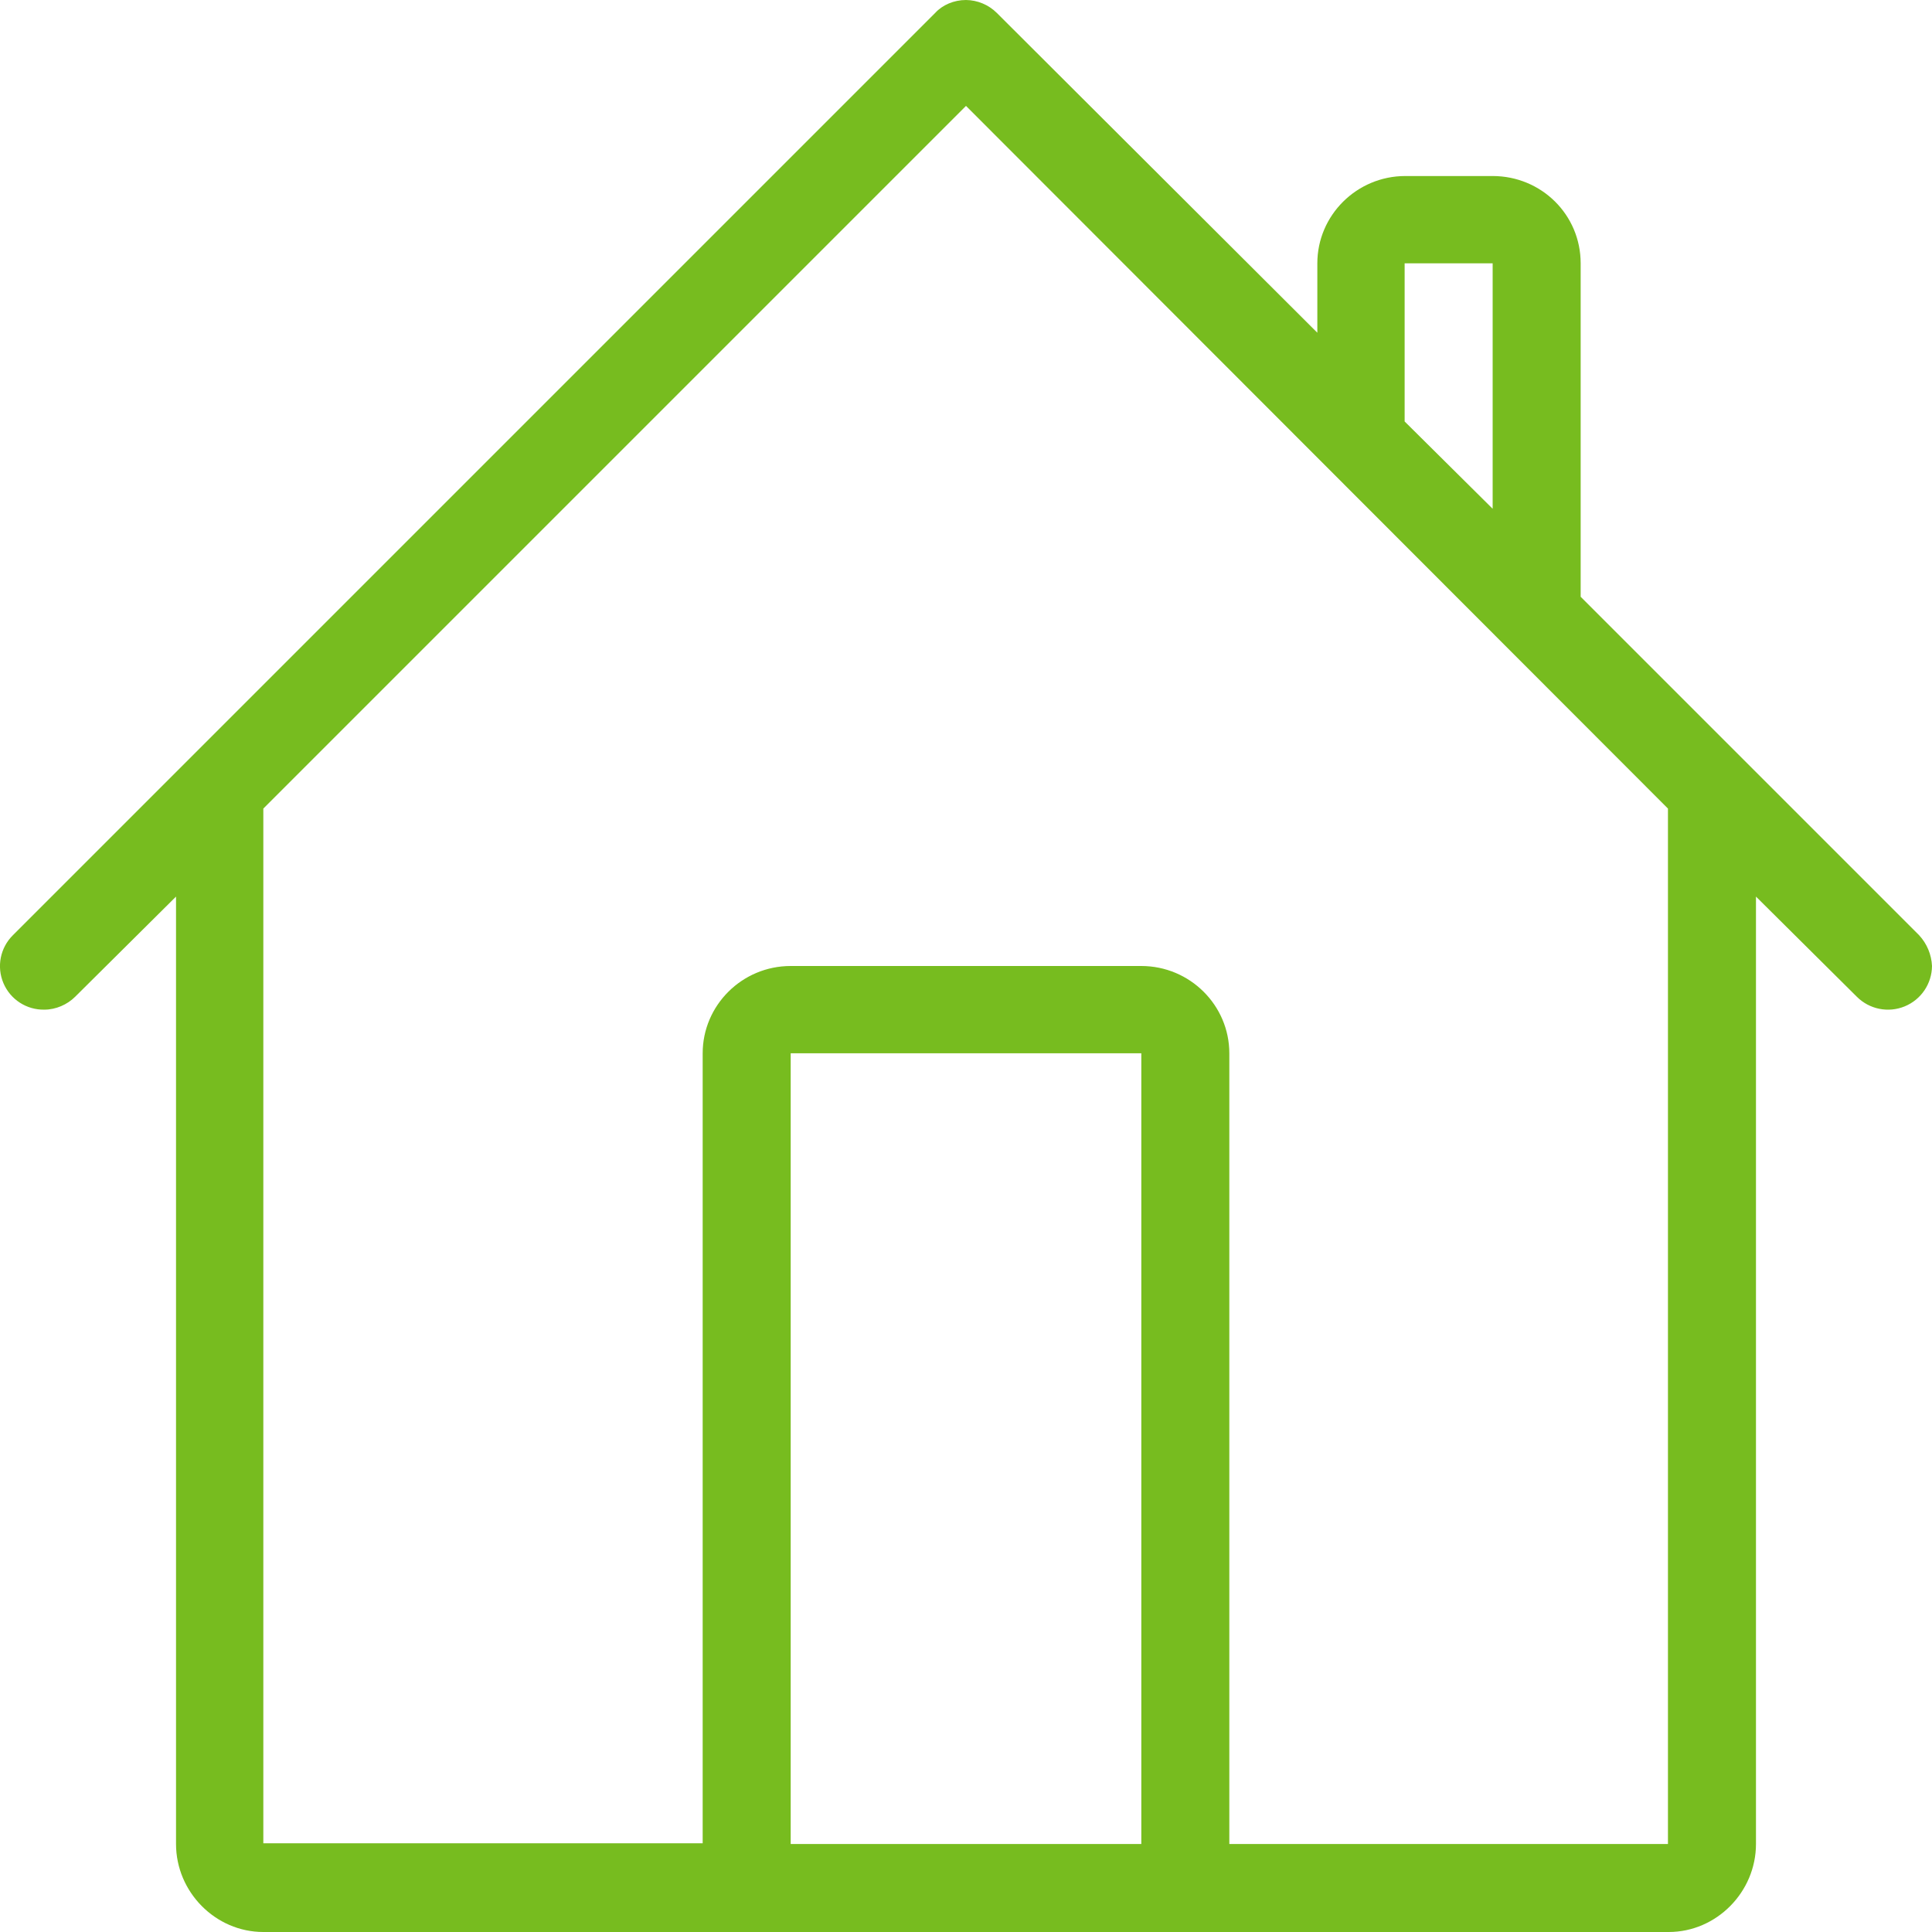
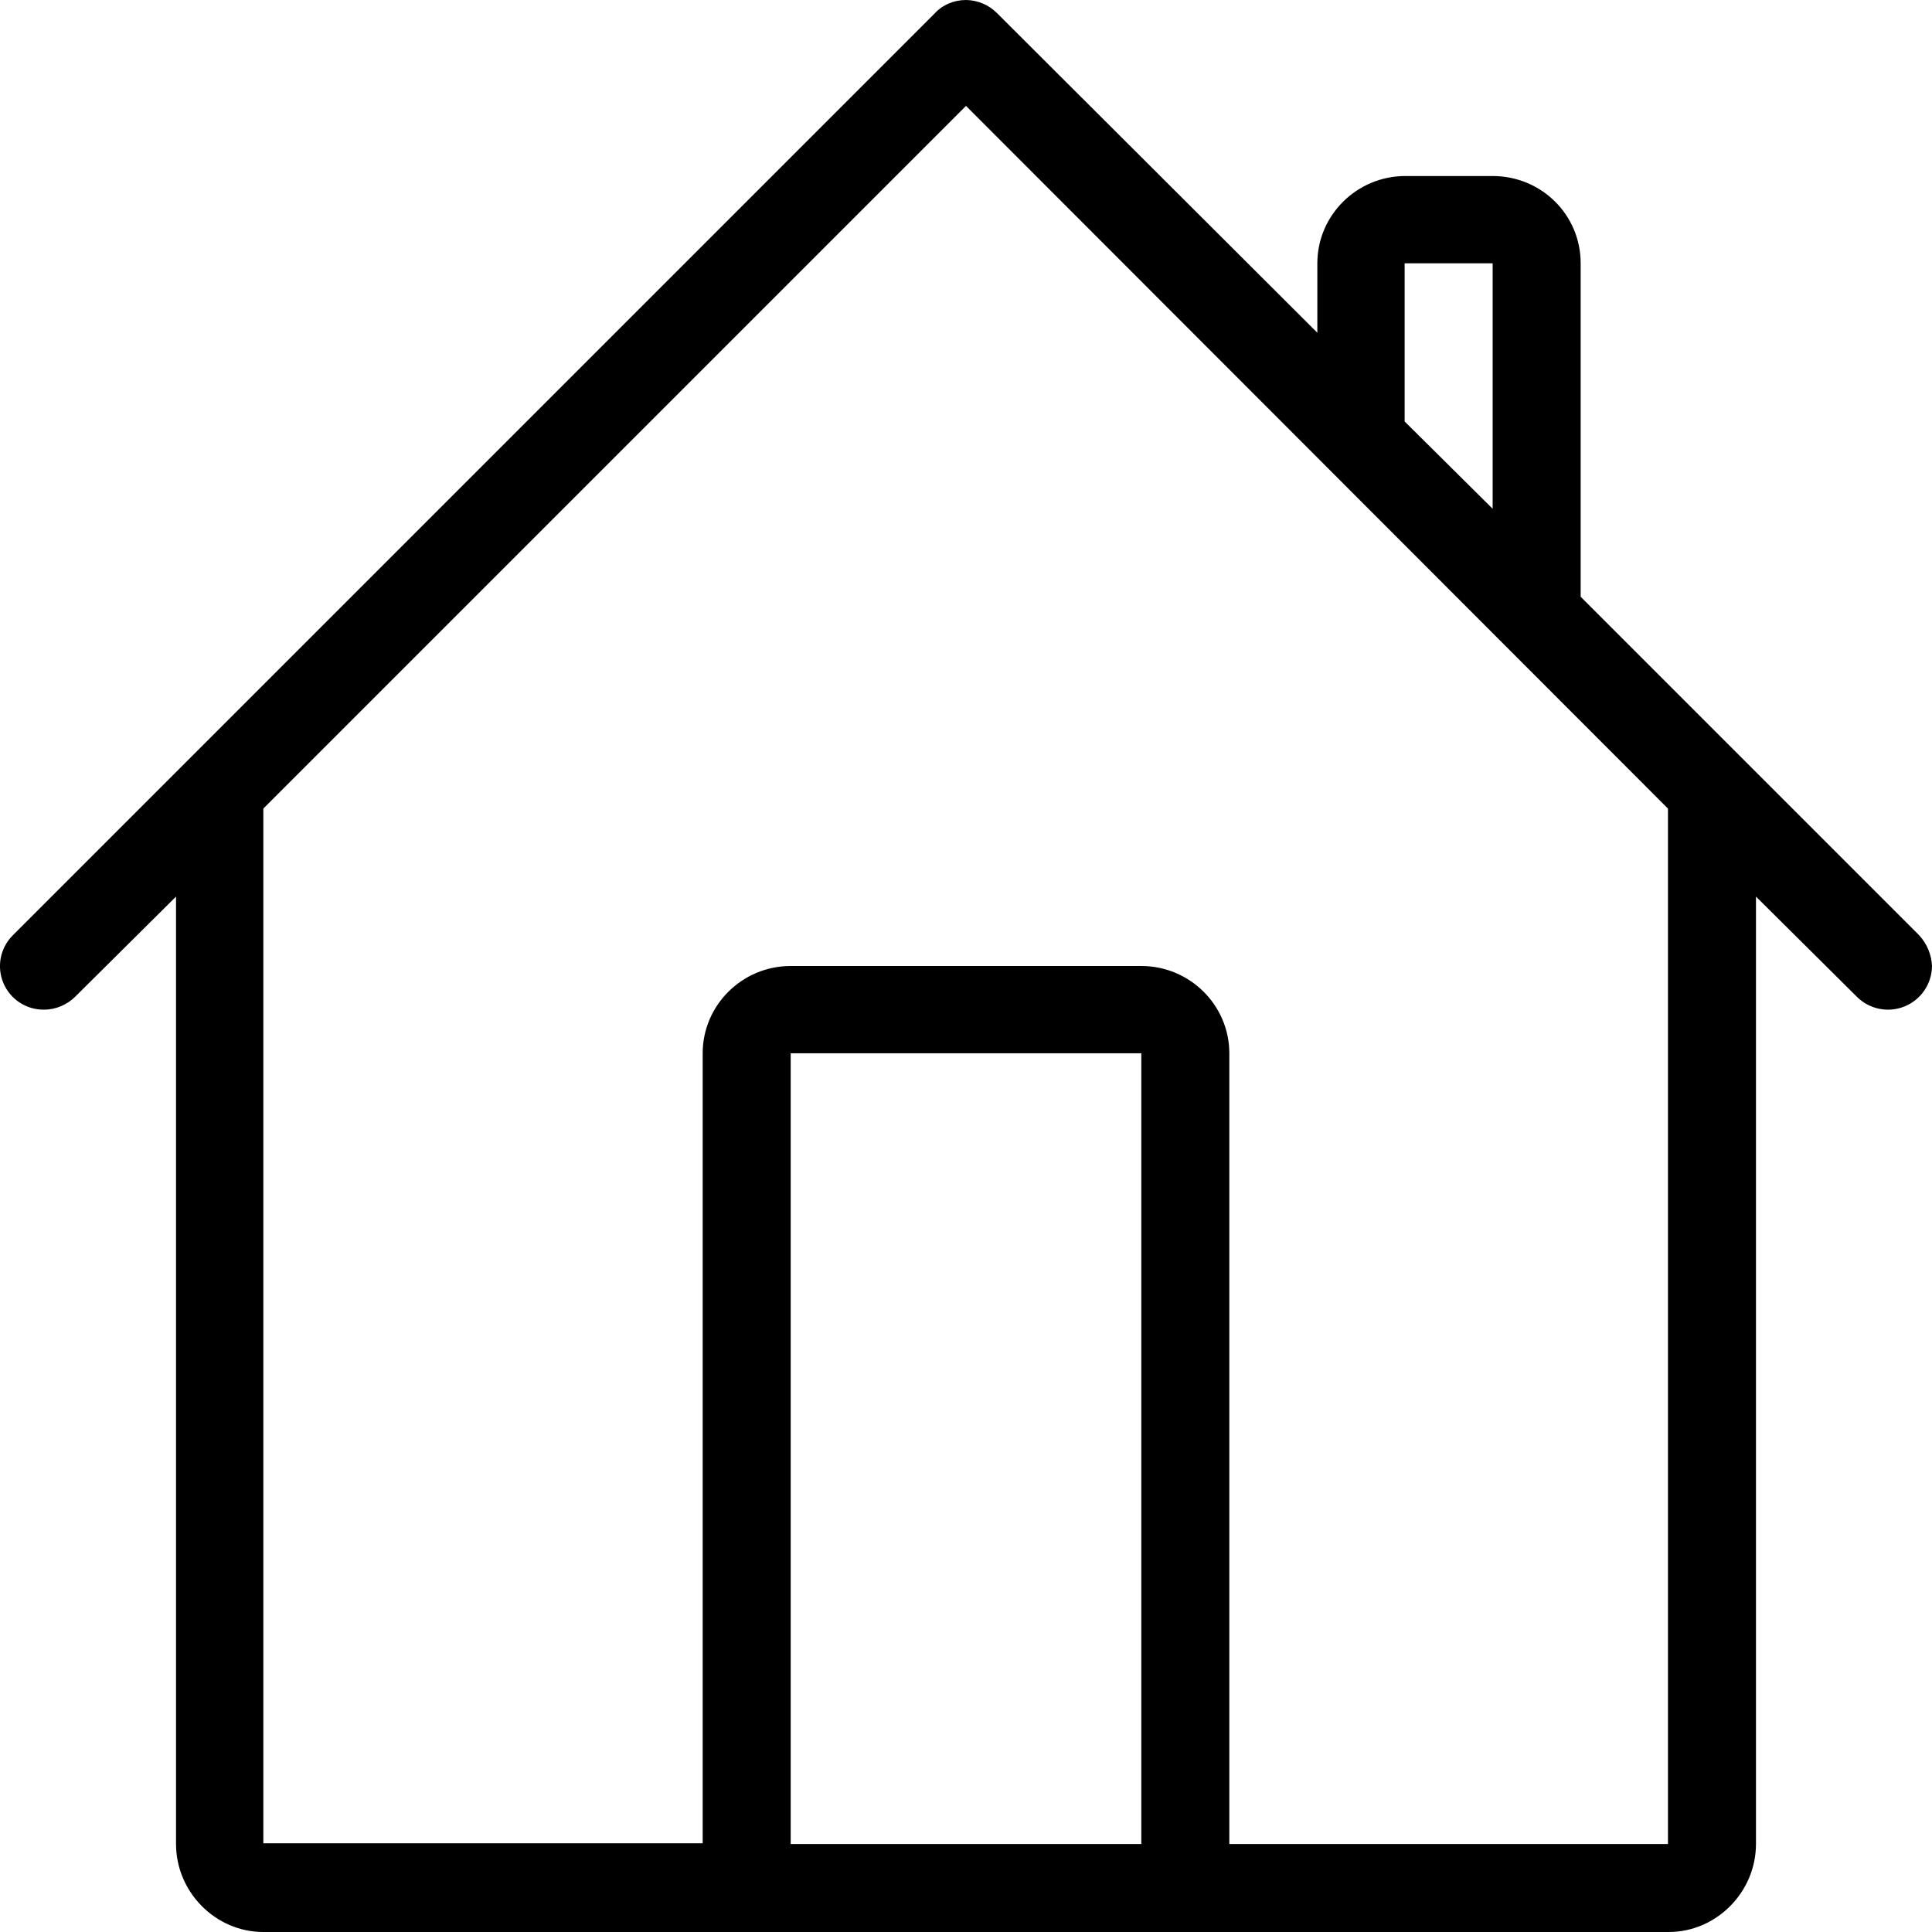
<svg xmlns="http://www.w3.org/2000/svg" width="27" height="27" viewBox="0 0 27 27">
-   <path d="M23.31 25.77h-6.13V14.72c0-.67-.55-1.22-1.23-1.22h-4.9c-.68 0-1.23.55-1.23 1.22v11.04H3.68V11.3l9.82-9.82 9.81 9.82zM11.05 14.72h4.9v11.05h-4.9zm8.58-11.04h1.23v3.43l-1.23-1.22zm2.46 4.66V3.68c0-.68-.55-1.22-1.23-1.22h-1.22c-.68 0-1.23.55-1.23 1.22v.97L13.93.18A.622.622 0 0 0 13.5 0c-.17 0-.33.07-.43.18L.18 13.07a.608.608 0 0 0 .44 1.04c.16 0 .32-.07.43-.18l1.41-1.4v13.24c0 .67.55 1.23 1.22 1.23h19.64c.67 0 1.22-.56 1.22-1.23V12.53l1.41 1.4A.615.615 0 0 0 27 13.5a.677.677 0 0 0-.18-.43z" fill="#77bc1f" />
+   <path d="M23.31 25.77h-6.13V14.72c0-.67-.55-1.22-1.23-1.22h-4.9c-.68 0-1.23.55-1.23 1.22v11.04H3.68V11.3l9.82-9.82 9.81 9.82zM11.05 14.72h4.9v11.05h-4.9zm8.58-11.04h1.23v3.43l-1.23-1.22zm2.46 4.66V3.68c0-.68-.55-1.22-1.23-1.22h-1.22c-.68 0-1.23.55-1.23 1.22v.97L13.93.18A.622.622 0 0 0 13.5 0c-.17 0-.33.07-.43.18L.18 13.07a.608.608 0 0 0 .44 1.04c.16 0 .32-.07.43-.18l1.41-1.4v13.24c0 .67.55 1.23 1.22 1.23h19.64c.67 0 1.22-.56 1.22-1.23V12.53l1.41 1.4A.615.615 0 0 0 27 13.5a.677.677 0 0 0-.18-.43z" />
</svg>
